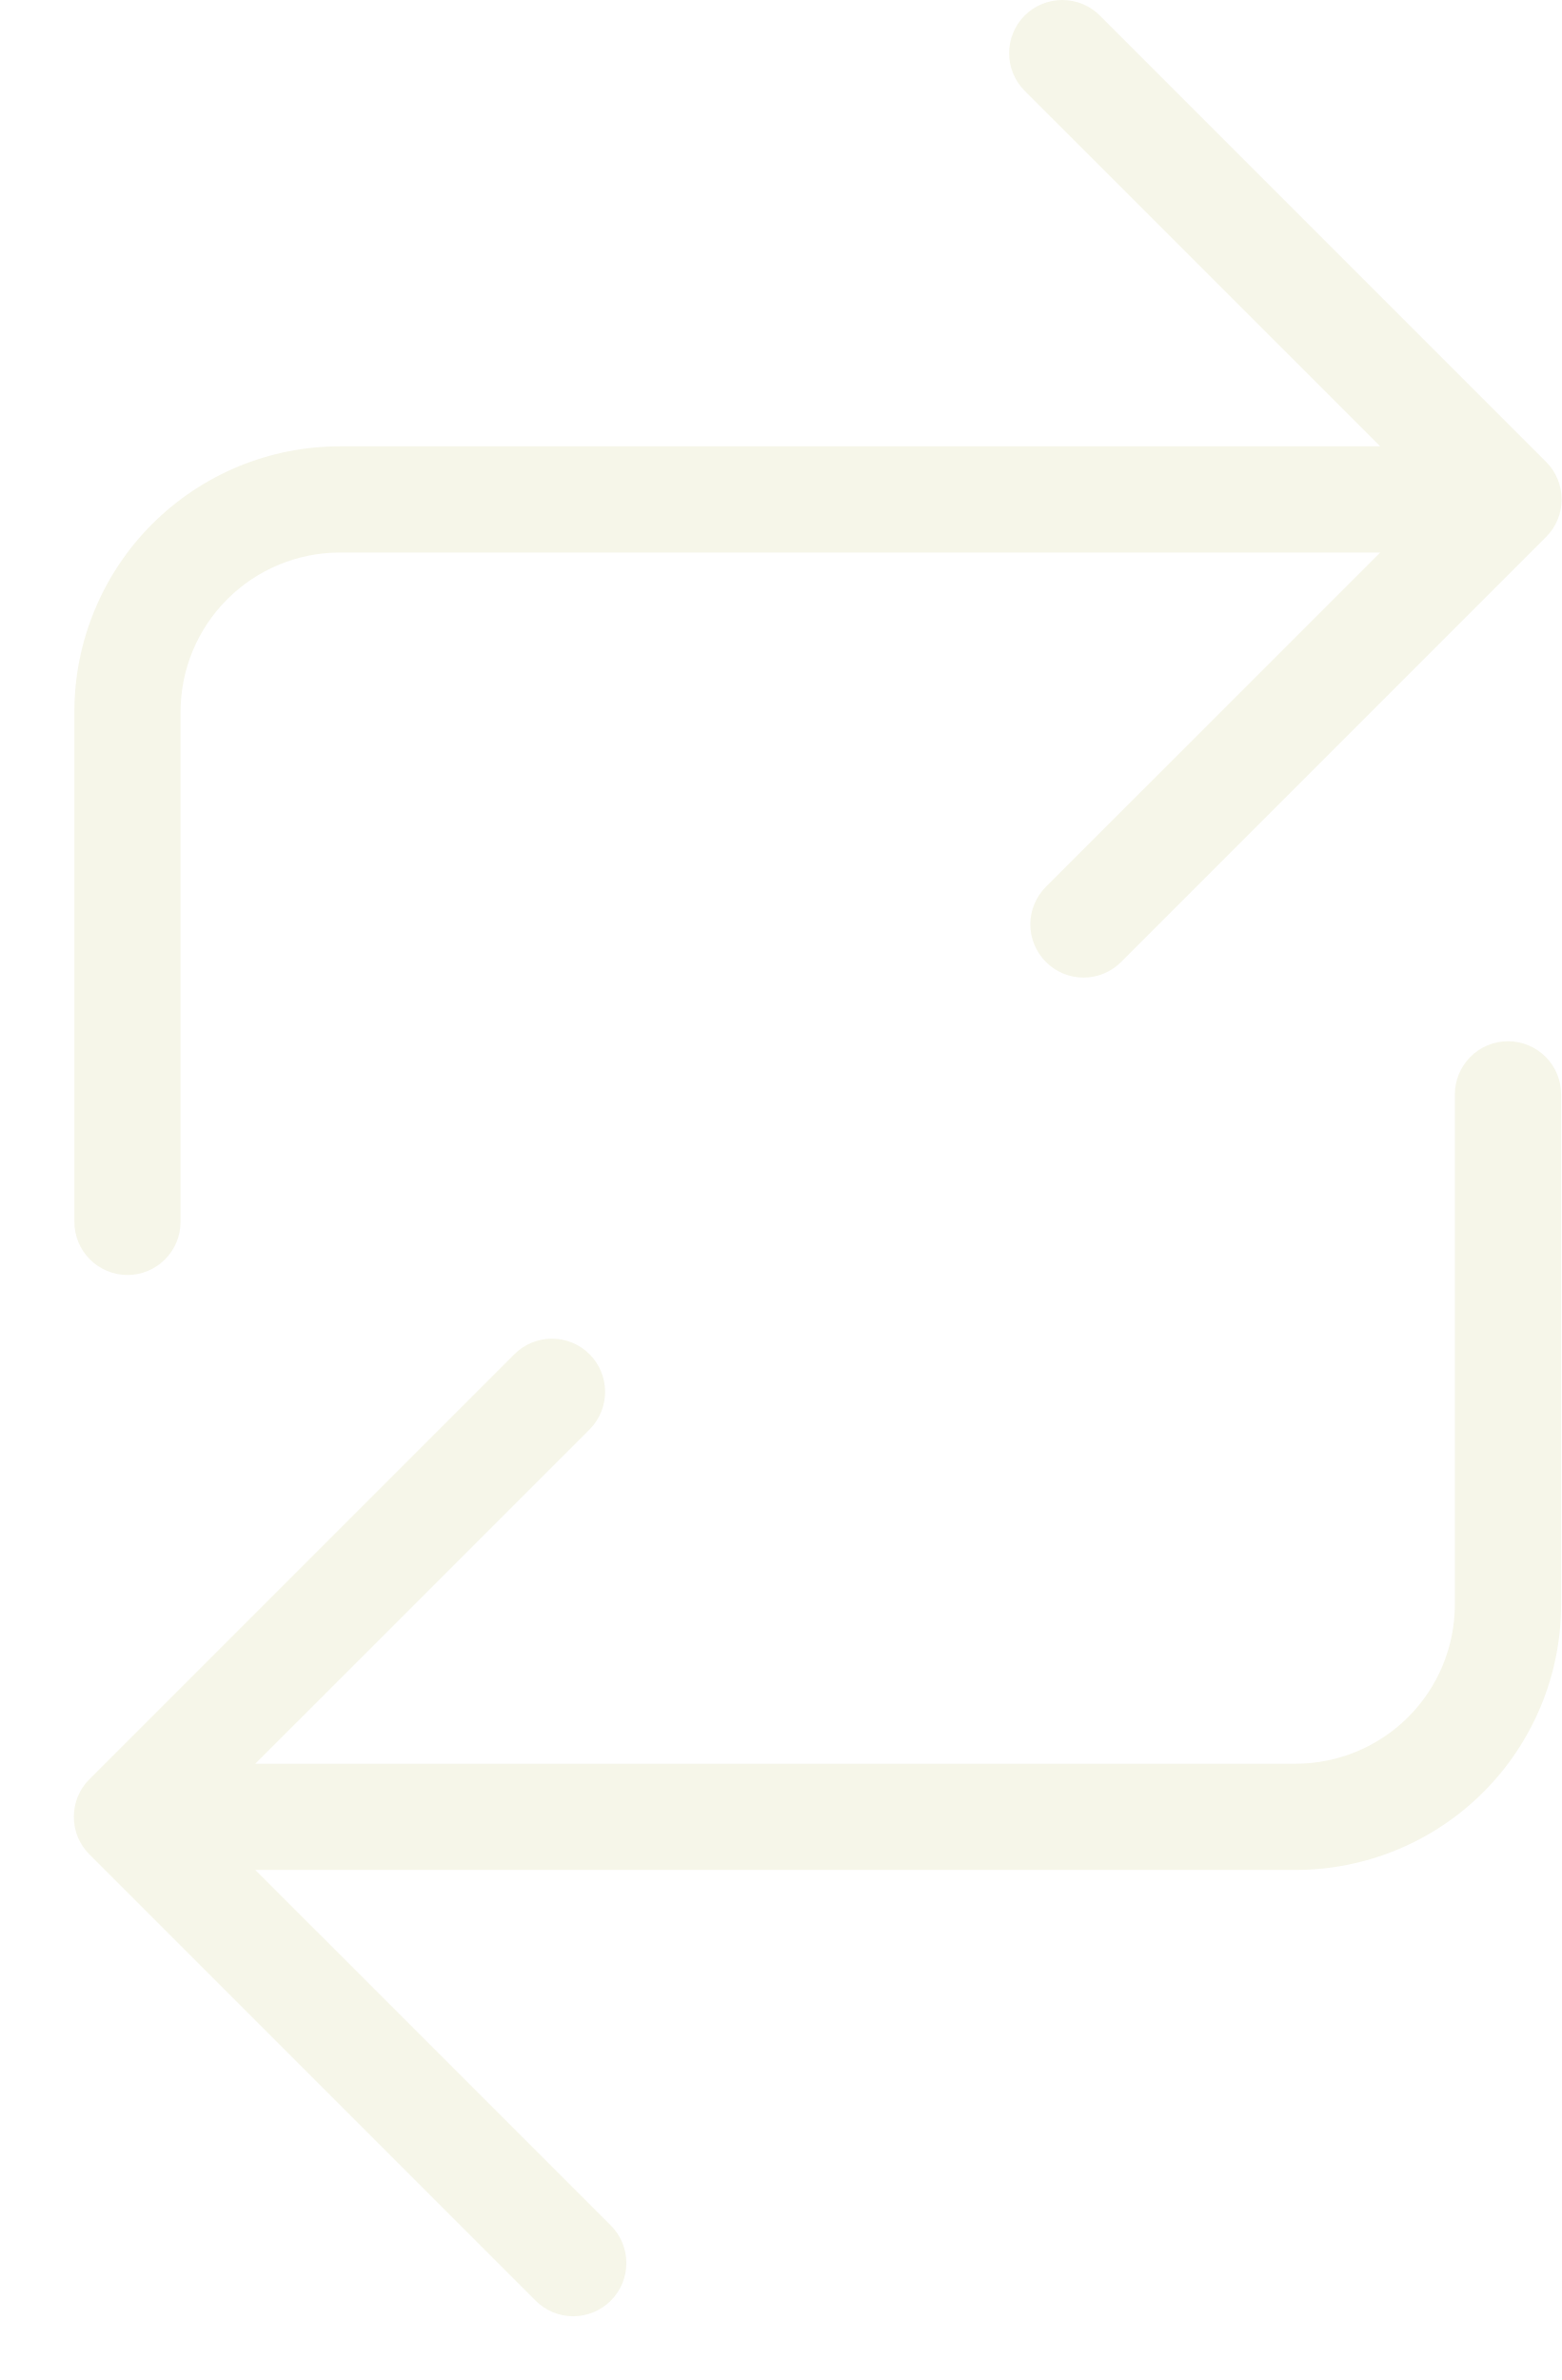
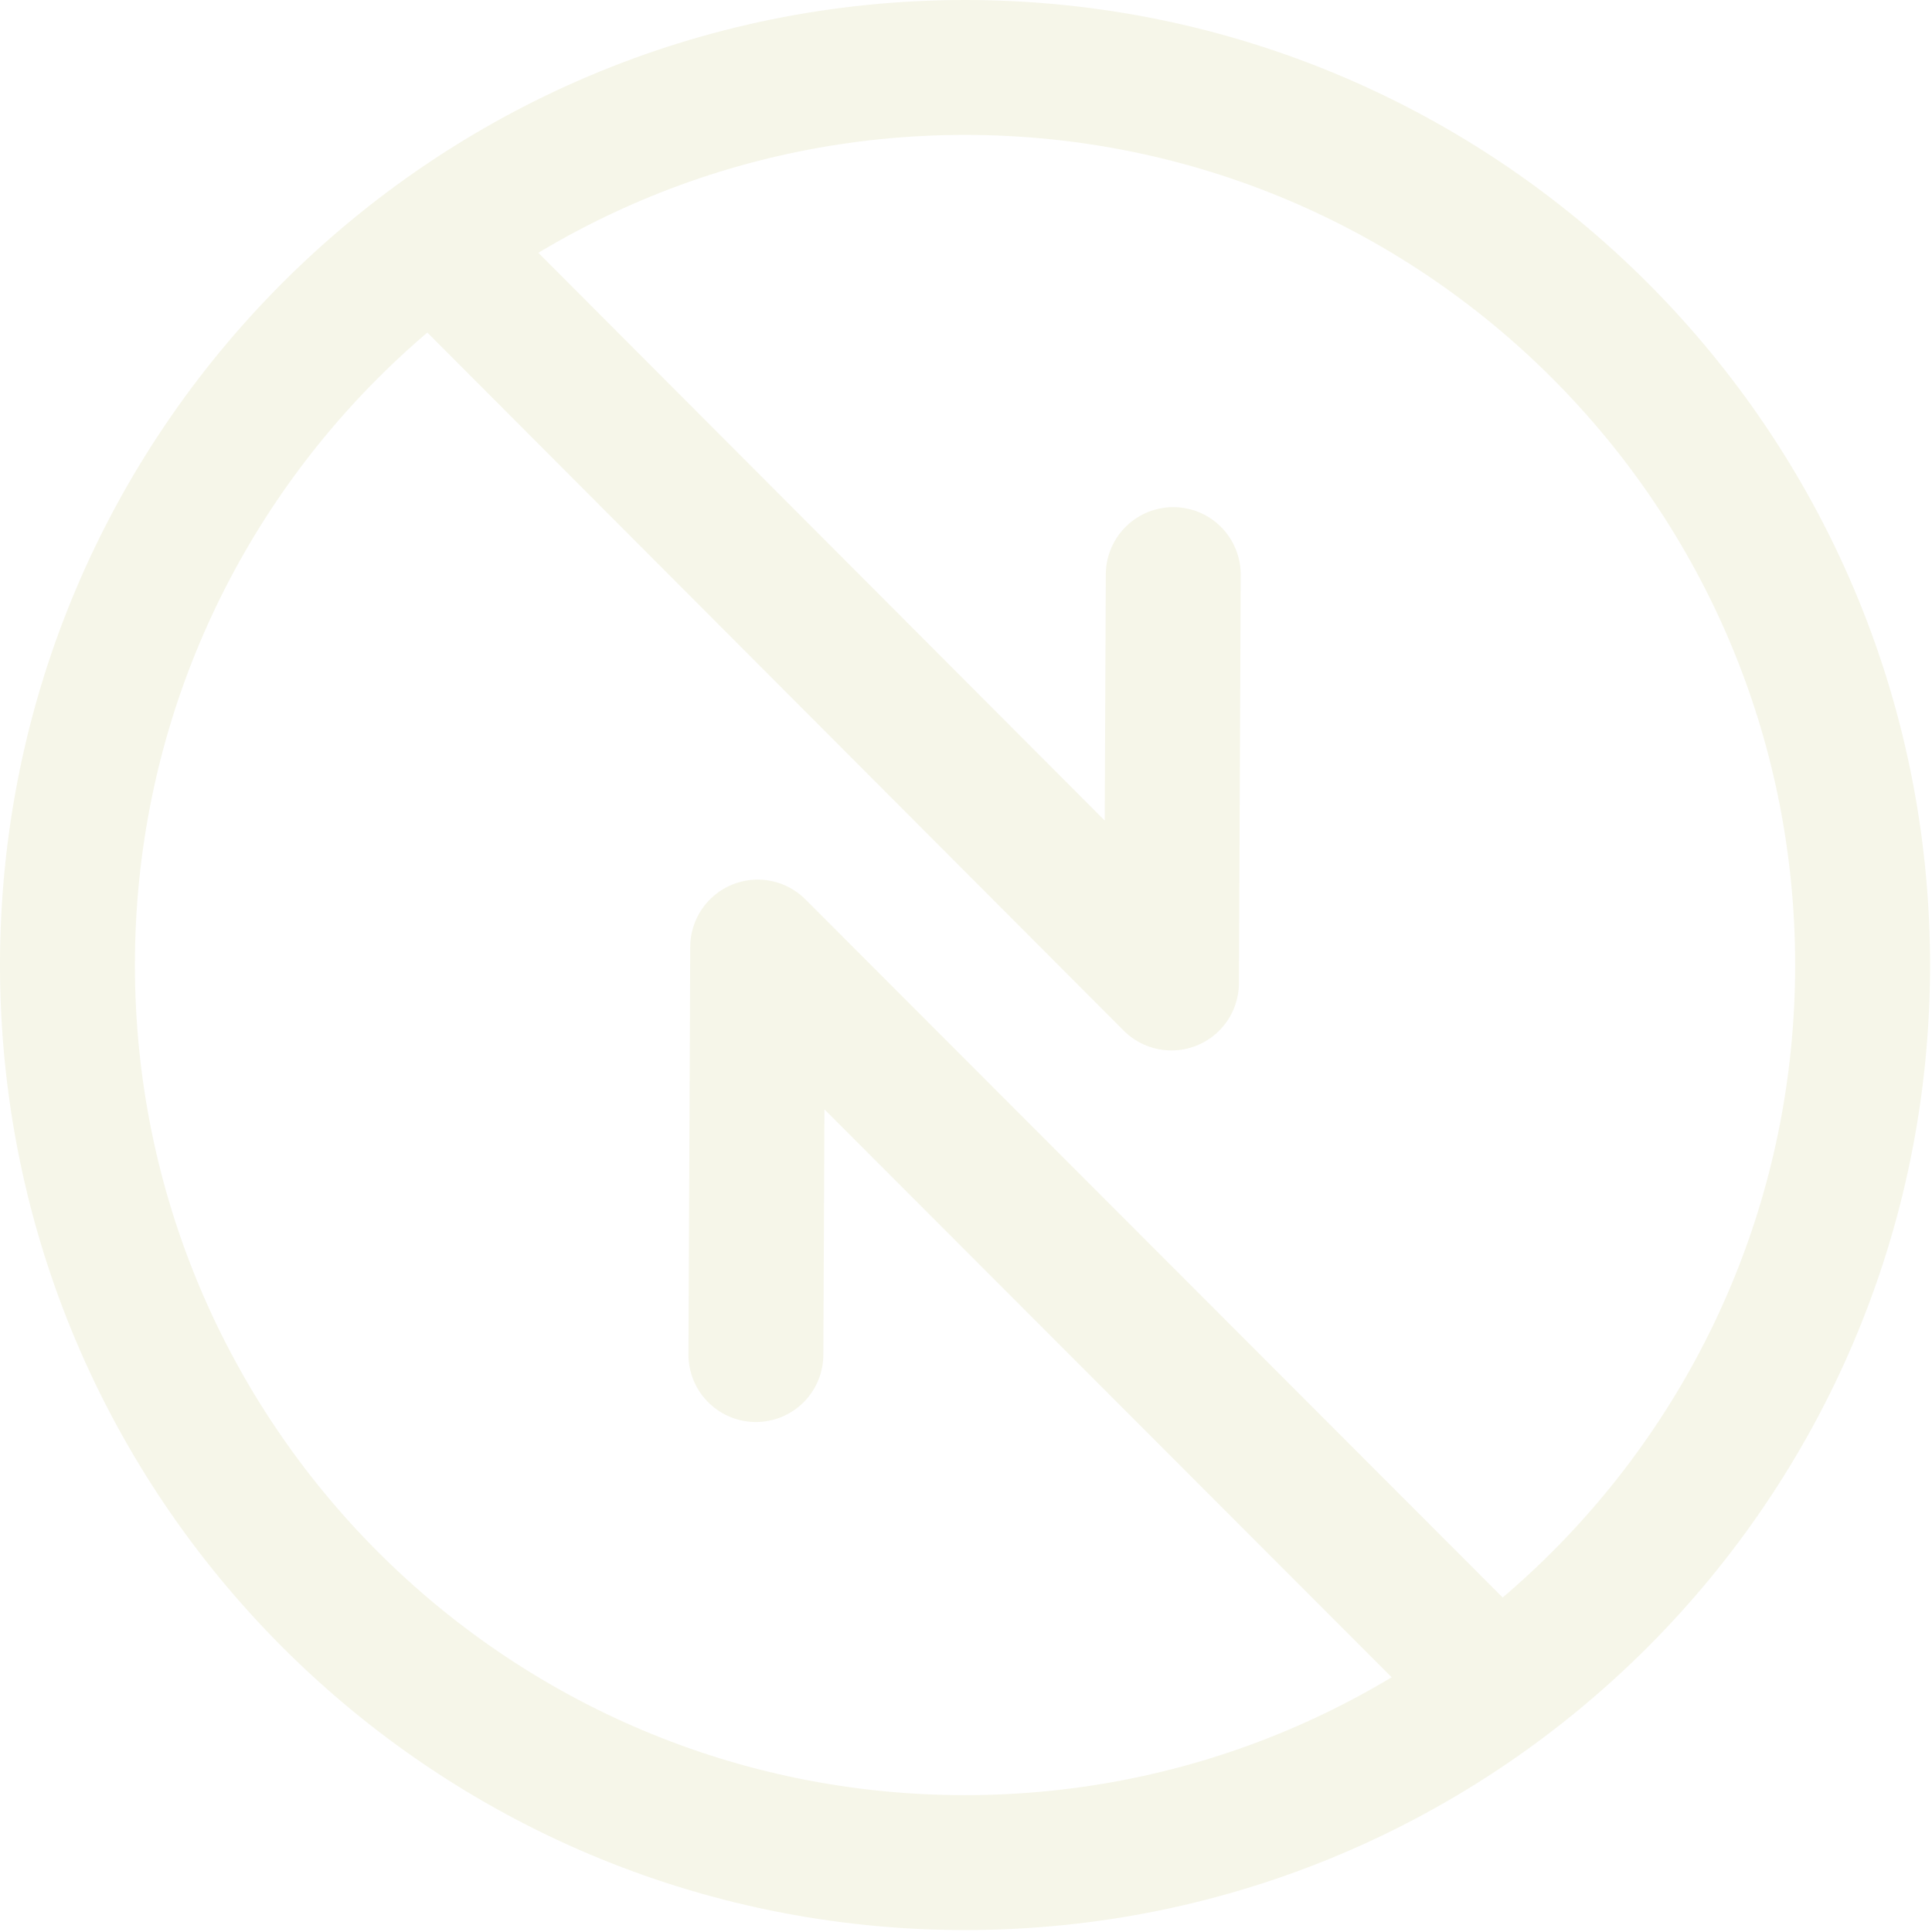
- <svg xmlns="http://www.w3.org/2000/svg" width="21" height="32" viewBox="0 0 21 32" fill="none">
-   <path fill-rule="evenodd" clip-rule="evenodd" d="M20.279 14C20.468 14 20.65 14.075 20.784 14.209C20.918 14.343 20.993 14.525 20.993 14.714V21.571C20.993 22.04 20.901 22.504 20.721 22.938C20.541 23.371 20.279 23.765 19.947 24.096C19.615 24.428 19.222 24.691 18.788 24.87C18.355 25.05 17.891 25.142 17.422 25.142H3.433L8.214 29.922C8.348 30.056 8.423 30.238 8.423 30.427C8.423 30.617 8.348 30.799 8.214 30.933C8.08 31.067 7.898 31.143 7.708 31.143C7.518 31.143 7.336 31.067 7.202 30.933L1.203 24.934C1.136 24.867 1.083 24.788 1.047 24.702C1.011 24.615 0.993 24.522 0.993 24.428C0.993 24.334 1.011 24.241 1.047 24.154C1.083 24.067 1.136 23.988 1.203 23.922L6.917 18.208C7.051 18.074 7.233 17.999 7.422 17.999C7.612 17.999 7.794 18.074 7.928 18.208C8.062 18.342 8.137 18.524 8.137 18.714C8.137 18.904 8.062 19.085 7.928 19.22L3.433 23.714H17.422C17.99 23.714 18.535 23.488 18.937 23.086C19.339 22.684 19.564 22.139 19.564 21.571V14.714C19.564 14.525 19.64 14.343 19.774 14.209C19.907 14.075 20.089 14 20.279 14Z" fill="#F6F6E9" />
-   <path fill-rule="evenodd" clip-rule="evenodd" d="M1.714 17.143C1.525 17.143 1.343 17.067 1.209 16.933C1.075 16.799 1 16.618 1 16.428V9.572C1 9.103 1.092 8.638 1.272 8.205C1.451 7.772 1.714 7.378 2.046 7.046C2.378 6.715 2.771 6.452 3.205 6.272C3.638 6.093 4.102 6.001 4.571 6.001L18.56 6.001L13.779 1.221C13.645 1.087 13.57 0.905 13.57 0.715C13.57 0.525 13.645 0.344 13.779 0.209C13.913 0.075 14.095 6.05589e-06 14.285 6.05215e-06C14.475 6.04841e-06 14.656 0.075 14.79 0.209L20.79 6.209C20.857 6.275 20.91 6.354 20.945 6.441C20.982 6.528 21 6.621 21 6.715C21 6.809 20.982 6.902 20.945 6.989C20.91 7.075 20.857 7.154 20.79 7.22L15.076 12.934C14.942 13.069 14.76 13.144 14.571 13.144C14.381 13.144 14.199 13.069 14.065 12.934C13.931 12.8 13.855 12.618 13.855 12.429C13.855 12.239 13.931 12.057 14.065 11.923L18.56 7.429L4.571 7.429C4.003 7.429 3.458 7.655 3.056 8.057C2.654 8.458 2.428 9.003 2.428 9.572V16.428C2.428 16.618 2.353 16.799 2.219 16.933C2.085 17.067 1.904 17.143 1.714 17.143Z" fill="#F6F6E9" />
+ <svg xmlns="http://www.w3.org/2000/svg" width="716" height="716" viewBox="0 0 716 716" fill="none">
+   <path d="M357.641 690.281C541.354 690.281 690.281 541.354 690.281 357.641C690.281 173.928 541.354 25 357.641 25C173.928 25 25 173.928 25 357.641C25 541.354 173.928 690.281 357.641 690.281Z" stroke="#F6F6E9" stroke-width="50" stroke-linecap="round" stroke-linejoin="round" />
+   <path d="M162.044 91.528L434.144 364.294L434.811 212.942" stroke="#F6F6E9" stroke-width="50" stroke-linecap="round" stroke-linejoin="round" />
+   <path d="M552.901 623.417L280.8 350.984L280.135 502.004" stroke="#F6F6E9" stroke-width="50" stroke-linecap="round" stroke-linejoin="round" />
</svg>
